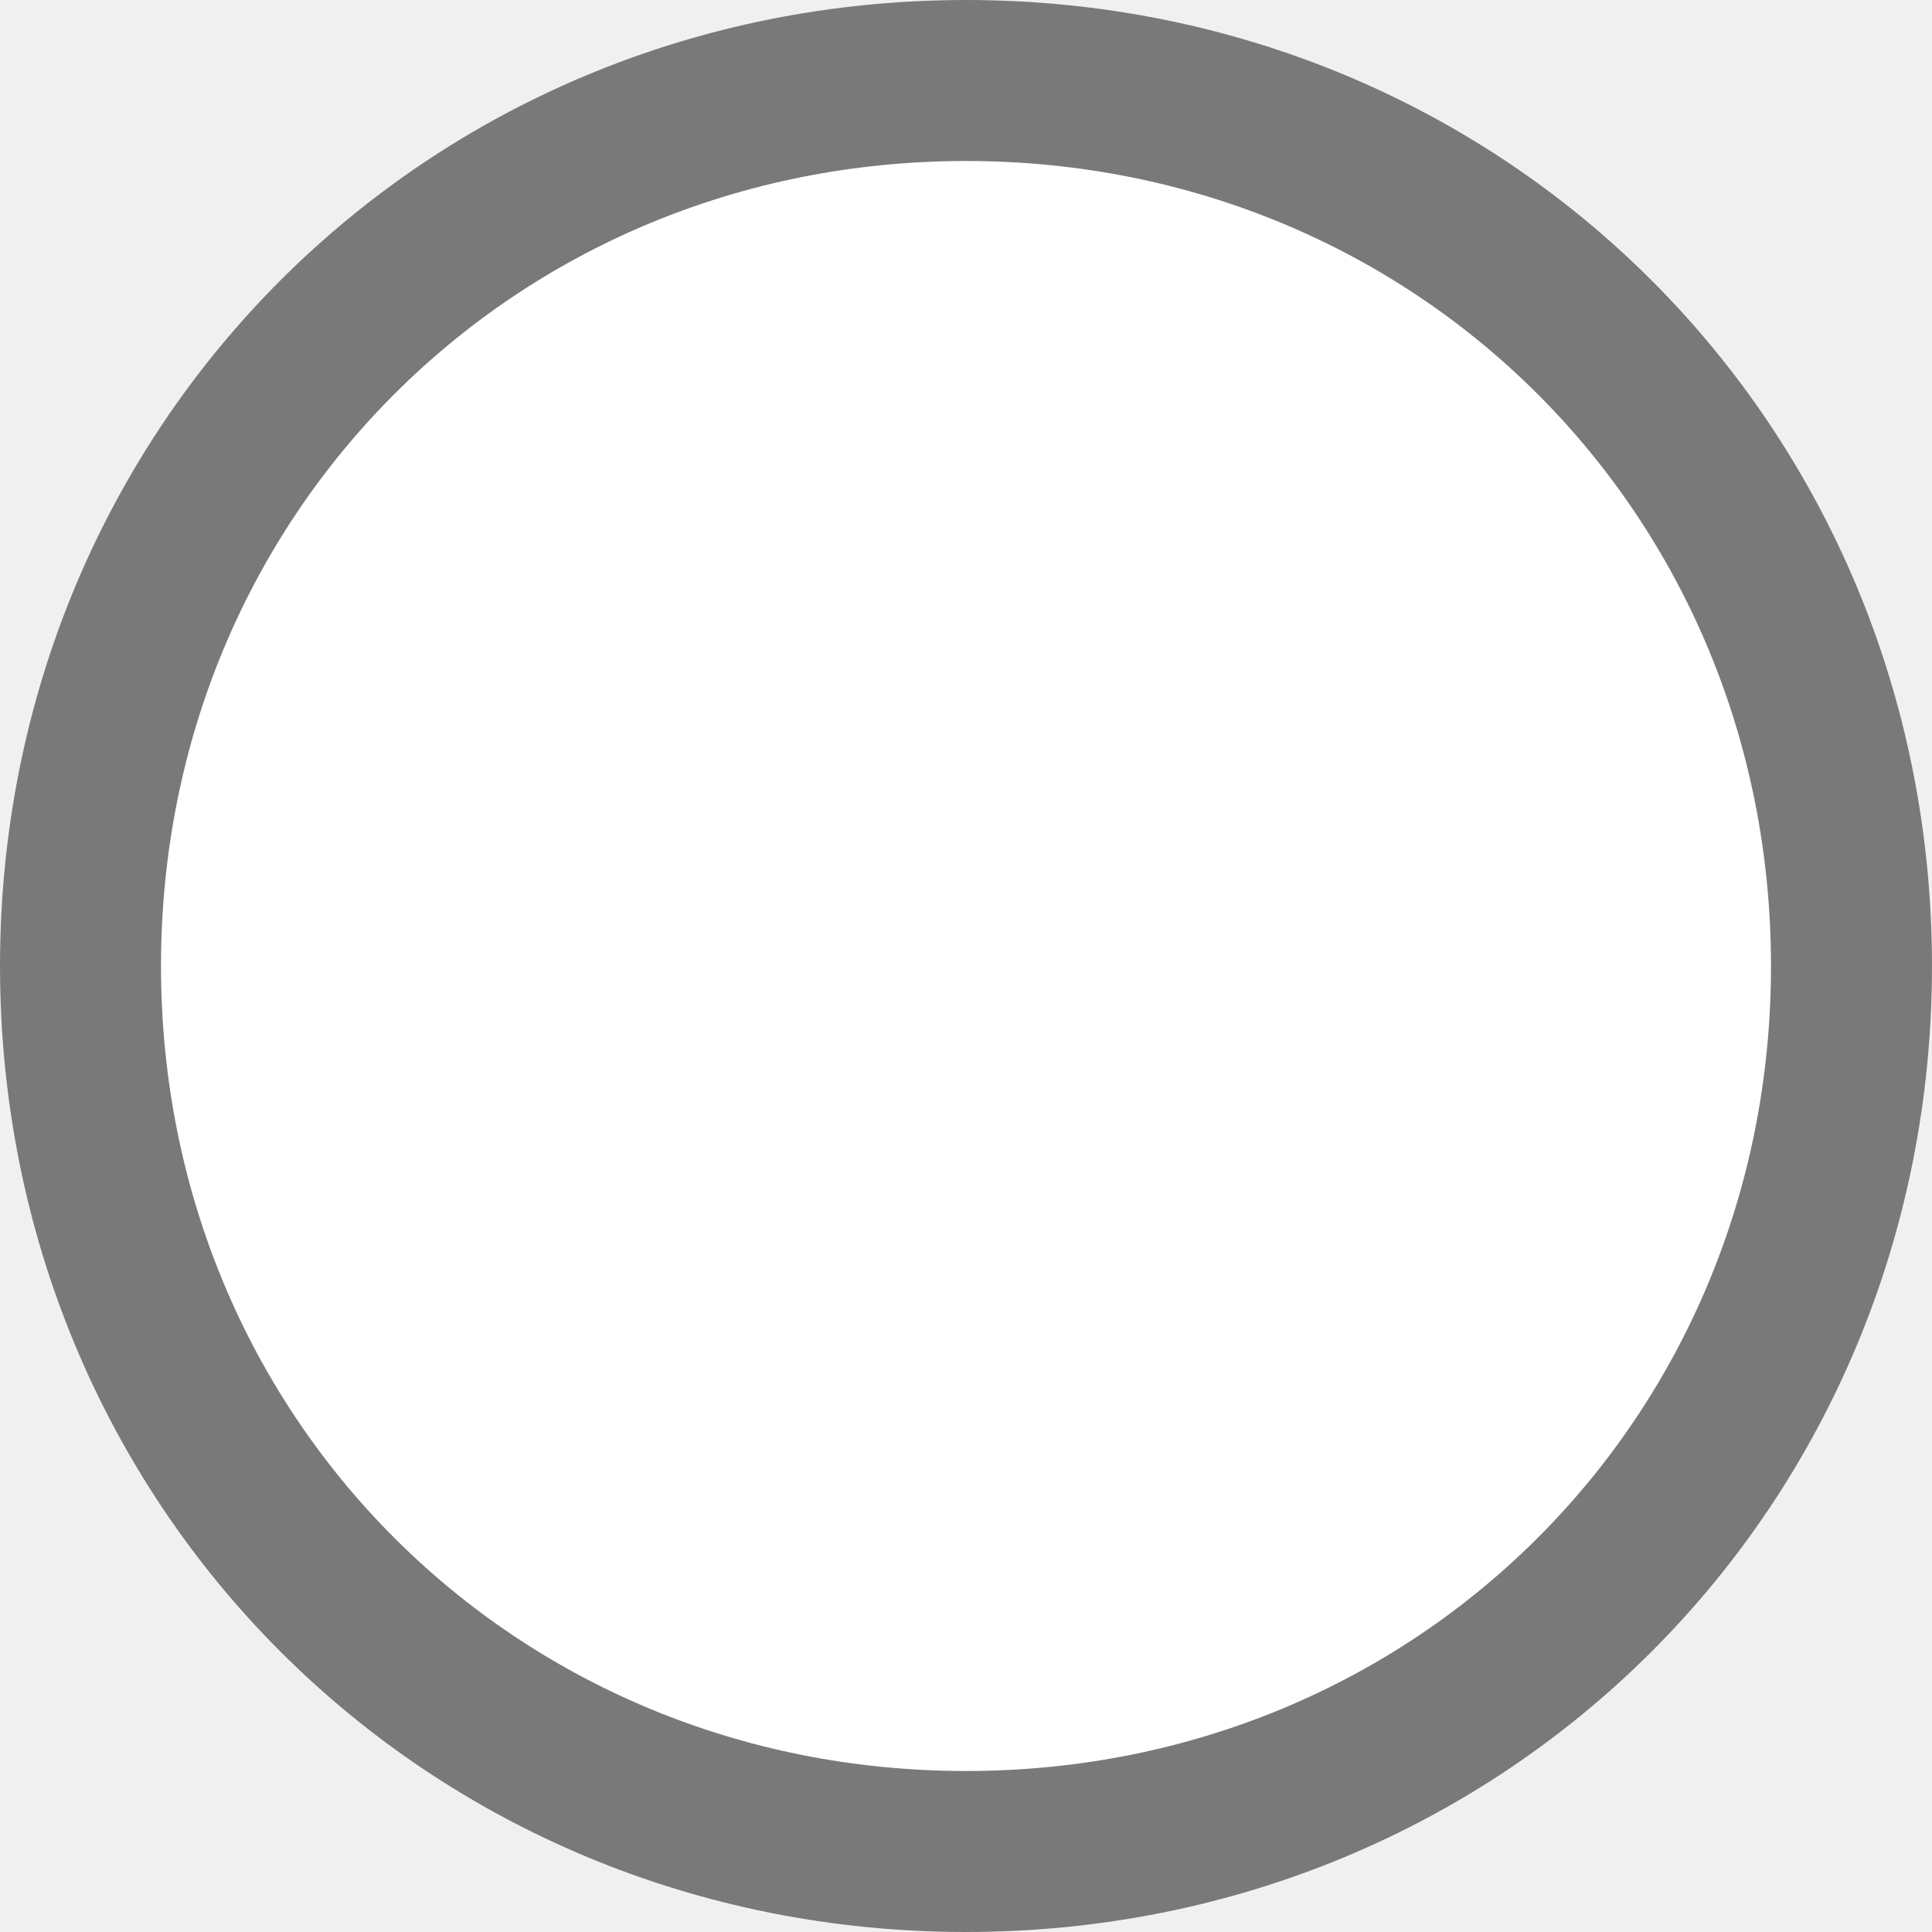
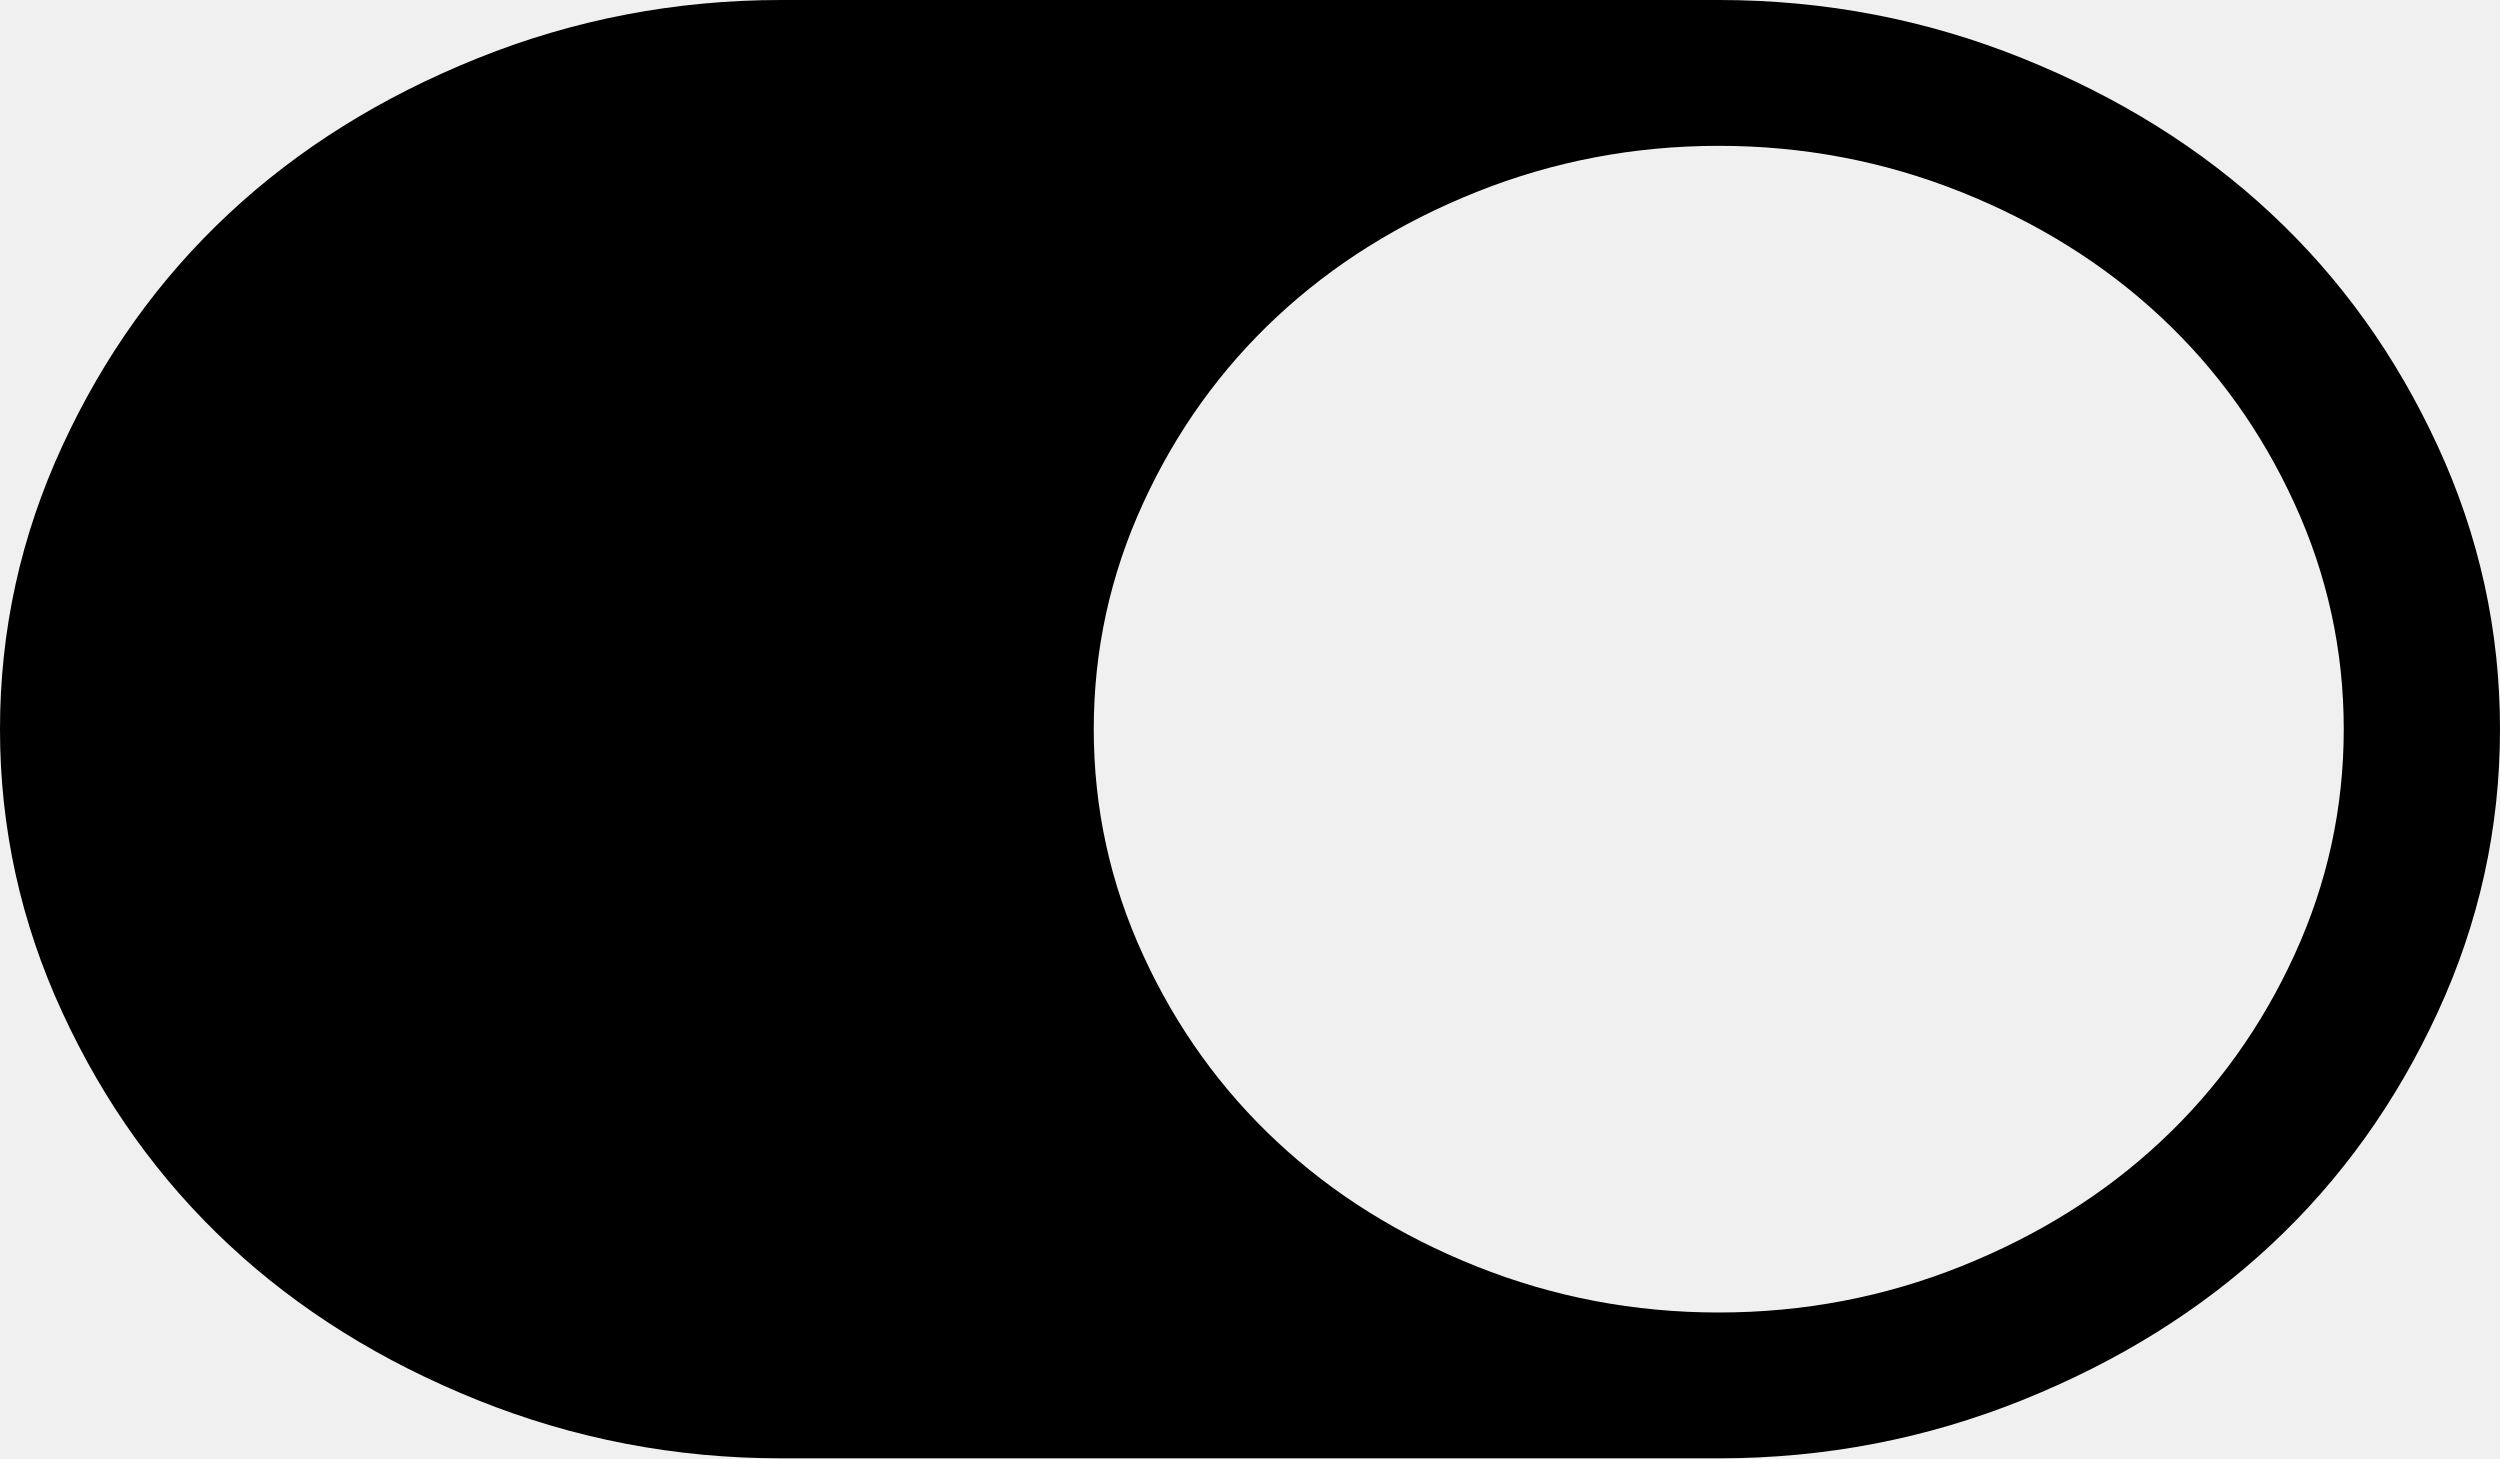
- <svg xmlns="http://www.w3.org/2000/svg" version="1.1" width="12px" height="12px" viewBox="1736 1843  12 12">
-   <path d="M 1742 1843  C 1745.36 1843  1748 1845.64  1748 1849  C 1748 1852.36  1745.36 1855  1742 1855  C 1738.64 1855  1736 1852.36  1736 1849  C 1736 1845.64  1738.64 1843  1742 1843  Z " fill-rule="nonzero" fill="#ffffff" stroke="none" />
-   <path d="M 1742 1843.5  C 1745.08 1843.5  1747.5 1845.92  1747.5 1849  C 1747.5 1852.08  1745.08 1854.5  1742 1854.5  C 1738.92 1854.5  1736.5 1852.08  1736.5 1849  C 1736.5 1845.92  1738.92 1843.5  1742 1843.5  Z " stroke-width="1" stroke="#797979" fill="none" />
+ <svg xmlns="http://www.w3.org/2000/svg" version="1.1" width="24px" height="14px">
+   <g transform="matrix(1 0 0 1 -586 -1256 )">
+     <path d="M 0.598 9.718  C 0.199 8.854  0 7.948  0 7  C 0 6.052  0.199 5.146  0.598 4.282  C 0.996 3.418  1.529 2.674  2.197 2.051  C 2.865 1.427  3.662 0.93  4.588 0.558  C 5.514 0.186  6.484 0  7.5 0  L 16.5 0  C 17.516 0  18.486 0.186  19.412 0.558  C 20.338 0.93  21.135 1.427  21.803 2.051  C 22.471 2.674  23.004 3.418  23.402 4.282  C 23.801 5.146  24 6.052  24 7  C 24 7.948  23.801 8.854  23.402 9.718  C 23.004 10.582  22.471 11.326  21.803 11.949  C 21.135 12.573  20.338 13.07  19.412 13.442  C 18.486 13.814  17.516 14  16.5 14  L 7.5 14  C 6.484 14  5.514 13.814  4.588 13.442  C 3.662 13.07  2.865 12.573  2.197 11.949  C 1.529 11.326  0.996 10.582  0.598 9.718  Z M 14.174 12.157  C 14.912 12.452  15.688 12.6  16.5 12.6  C 17.312 12.6  18.088 12.452  18.826 12.157  C 19.564 11.862  20.203 11.463  20.742 10.959  C 21.281 10.456  21.709 9.86  22.025 9.171  C 22.342 8.482  22.5 7.758  22.5 7  C 22.5 6.242  22.342 5.518  22.025 4.829  C 21.709 4.14  21.281 3.544  20.742 3.041  C 20.203 2.538  19.564 2.138  18.826 1.843  C 18.088 1.548  17.312 1.4  16.5 1.4  C 15.688 1.4  14.912 1.548  14.174 1.843  C 13.436 2.138  12.797 2.538  12.258 3.041  C 11.719 3.544  11.291 4.14  10.975 4.829  C 10.658 5.518  10.5 6.242  10.5 7  C 10.5 7.758  10.658 8.482  10.975 9.171  C 11.291 9.86  11.719 10.456  12.258 10.959  C 12.797 11.463  13.436 11.862  14.174 12.157  Z " fill-rule="nonzero" fill="#000000" stroke="none" transform="matrix(1 0 0 1 586 1256 )" />
+   </g>
</svg>
